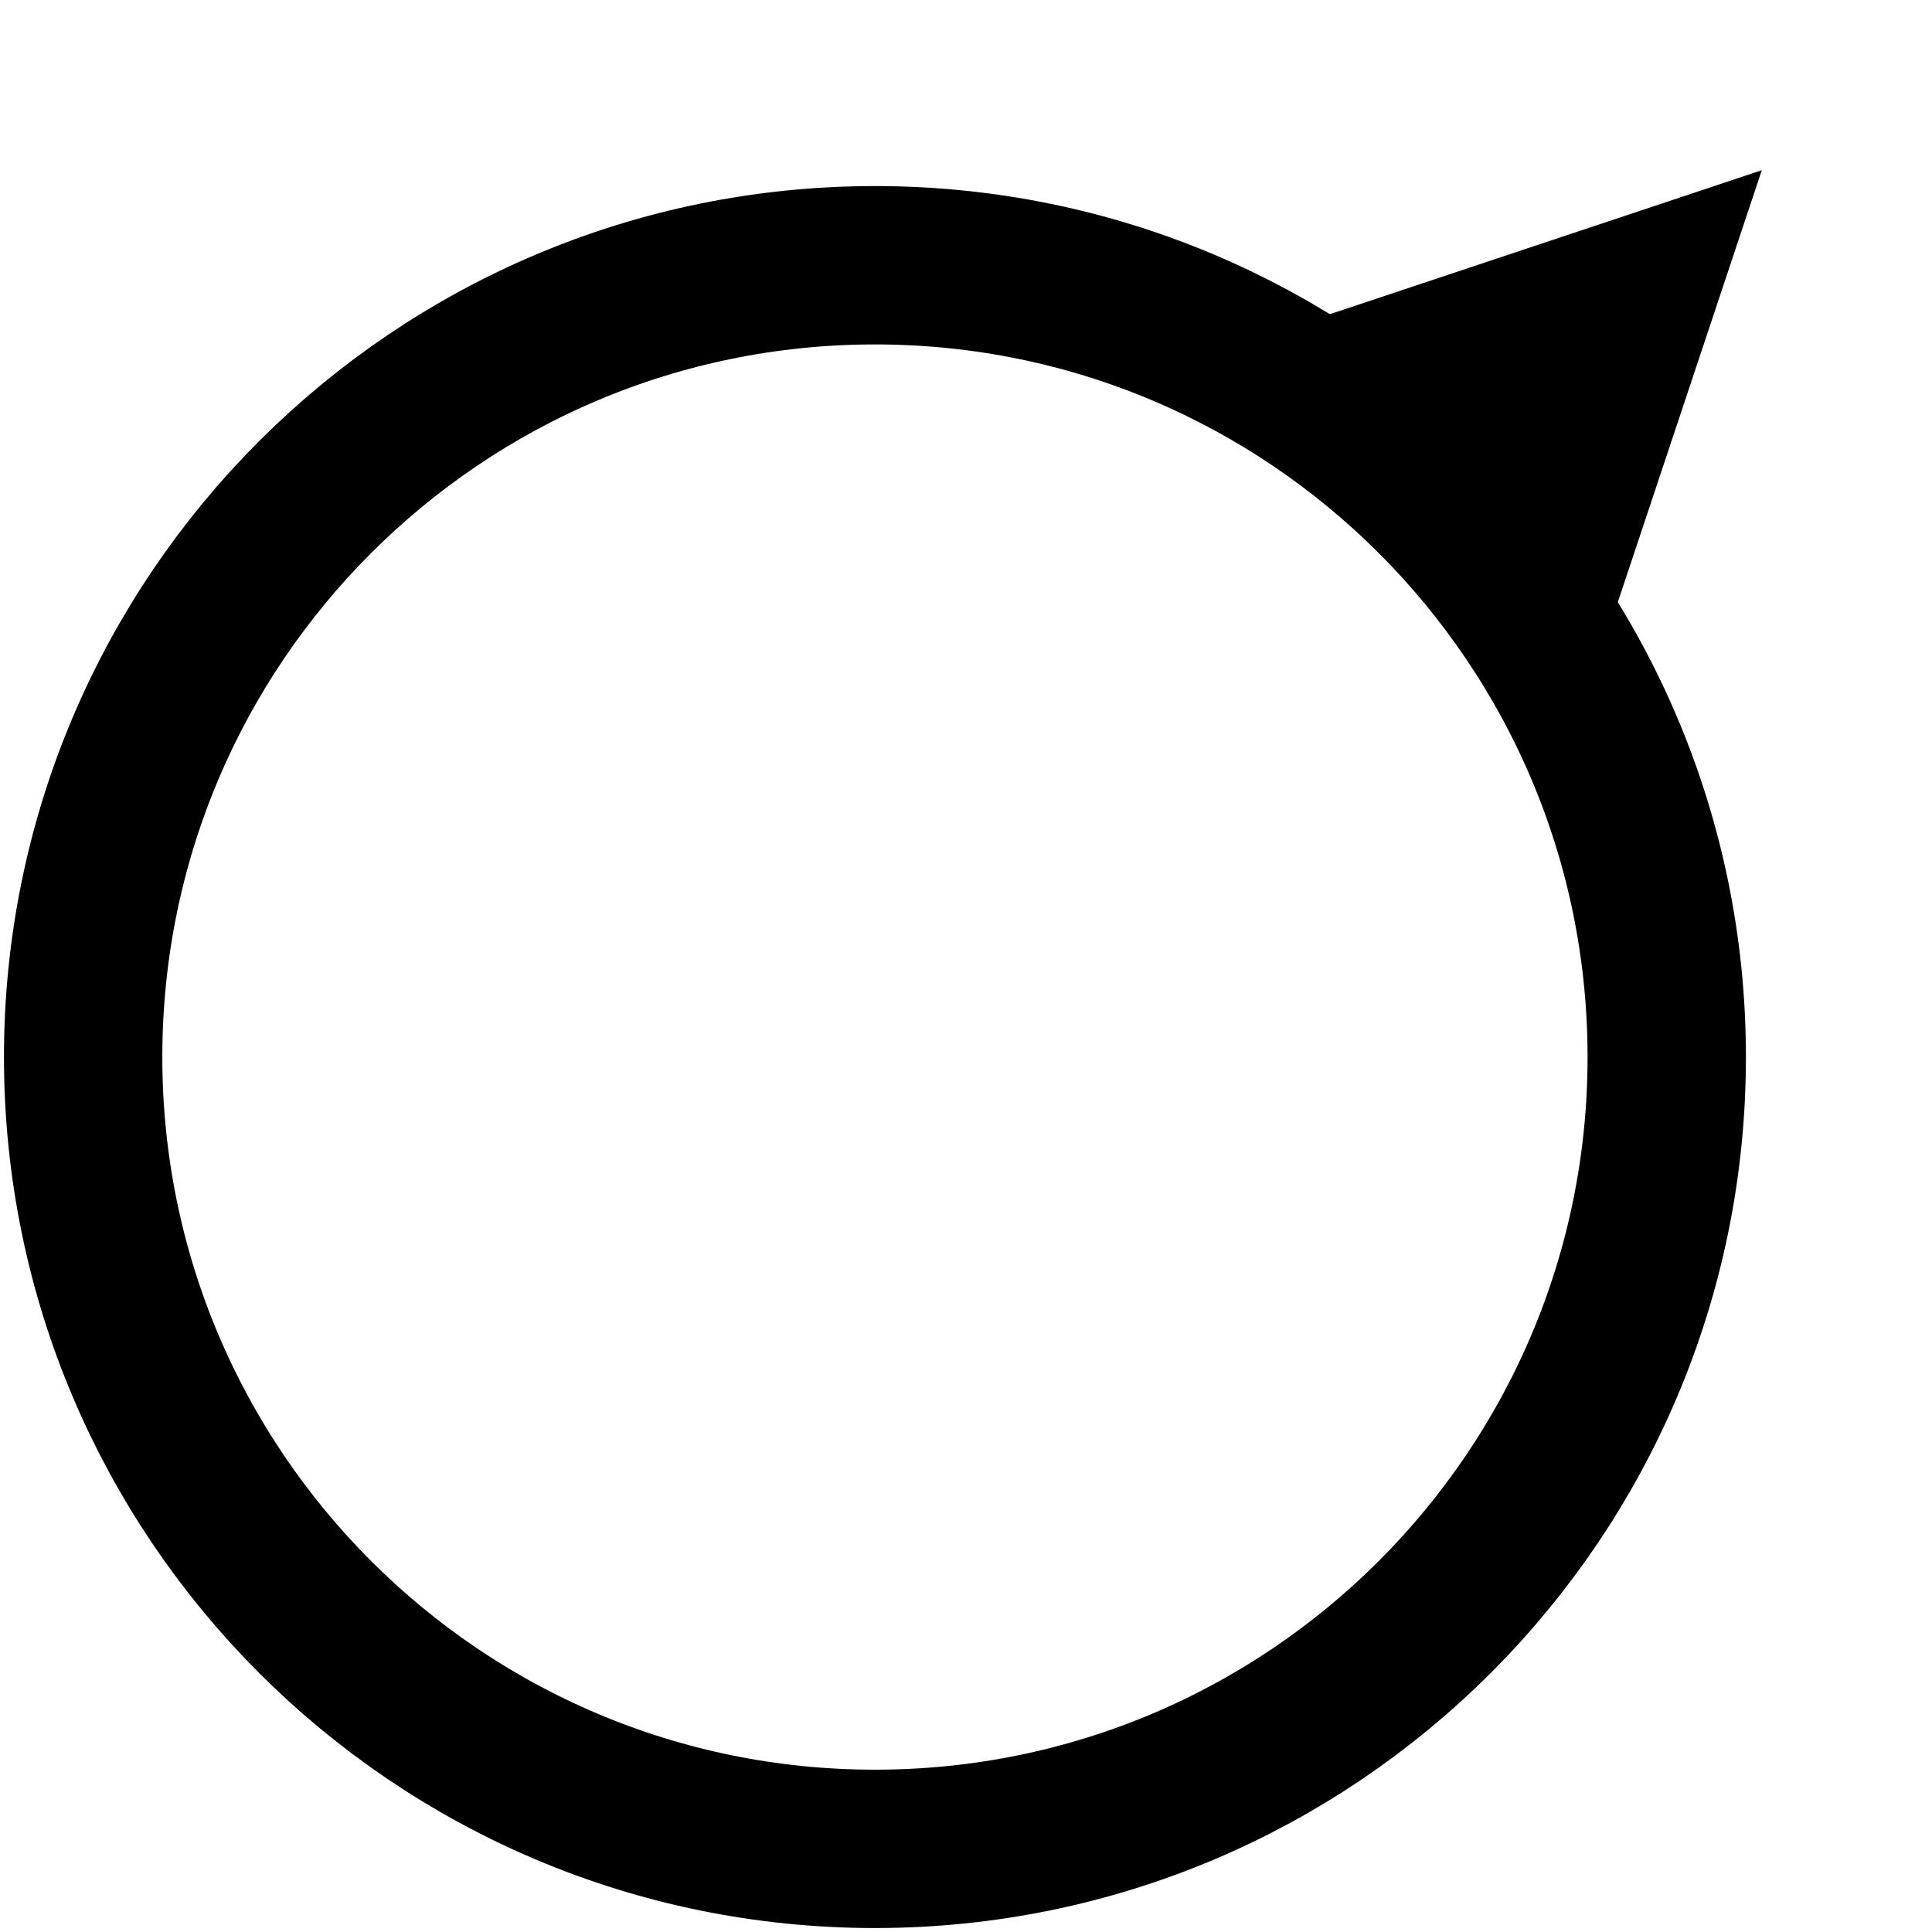
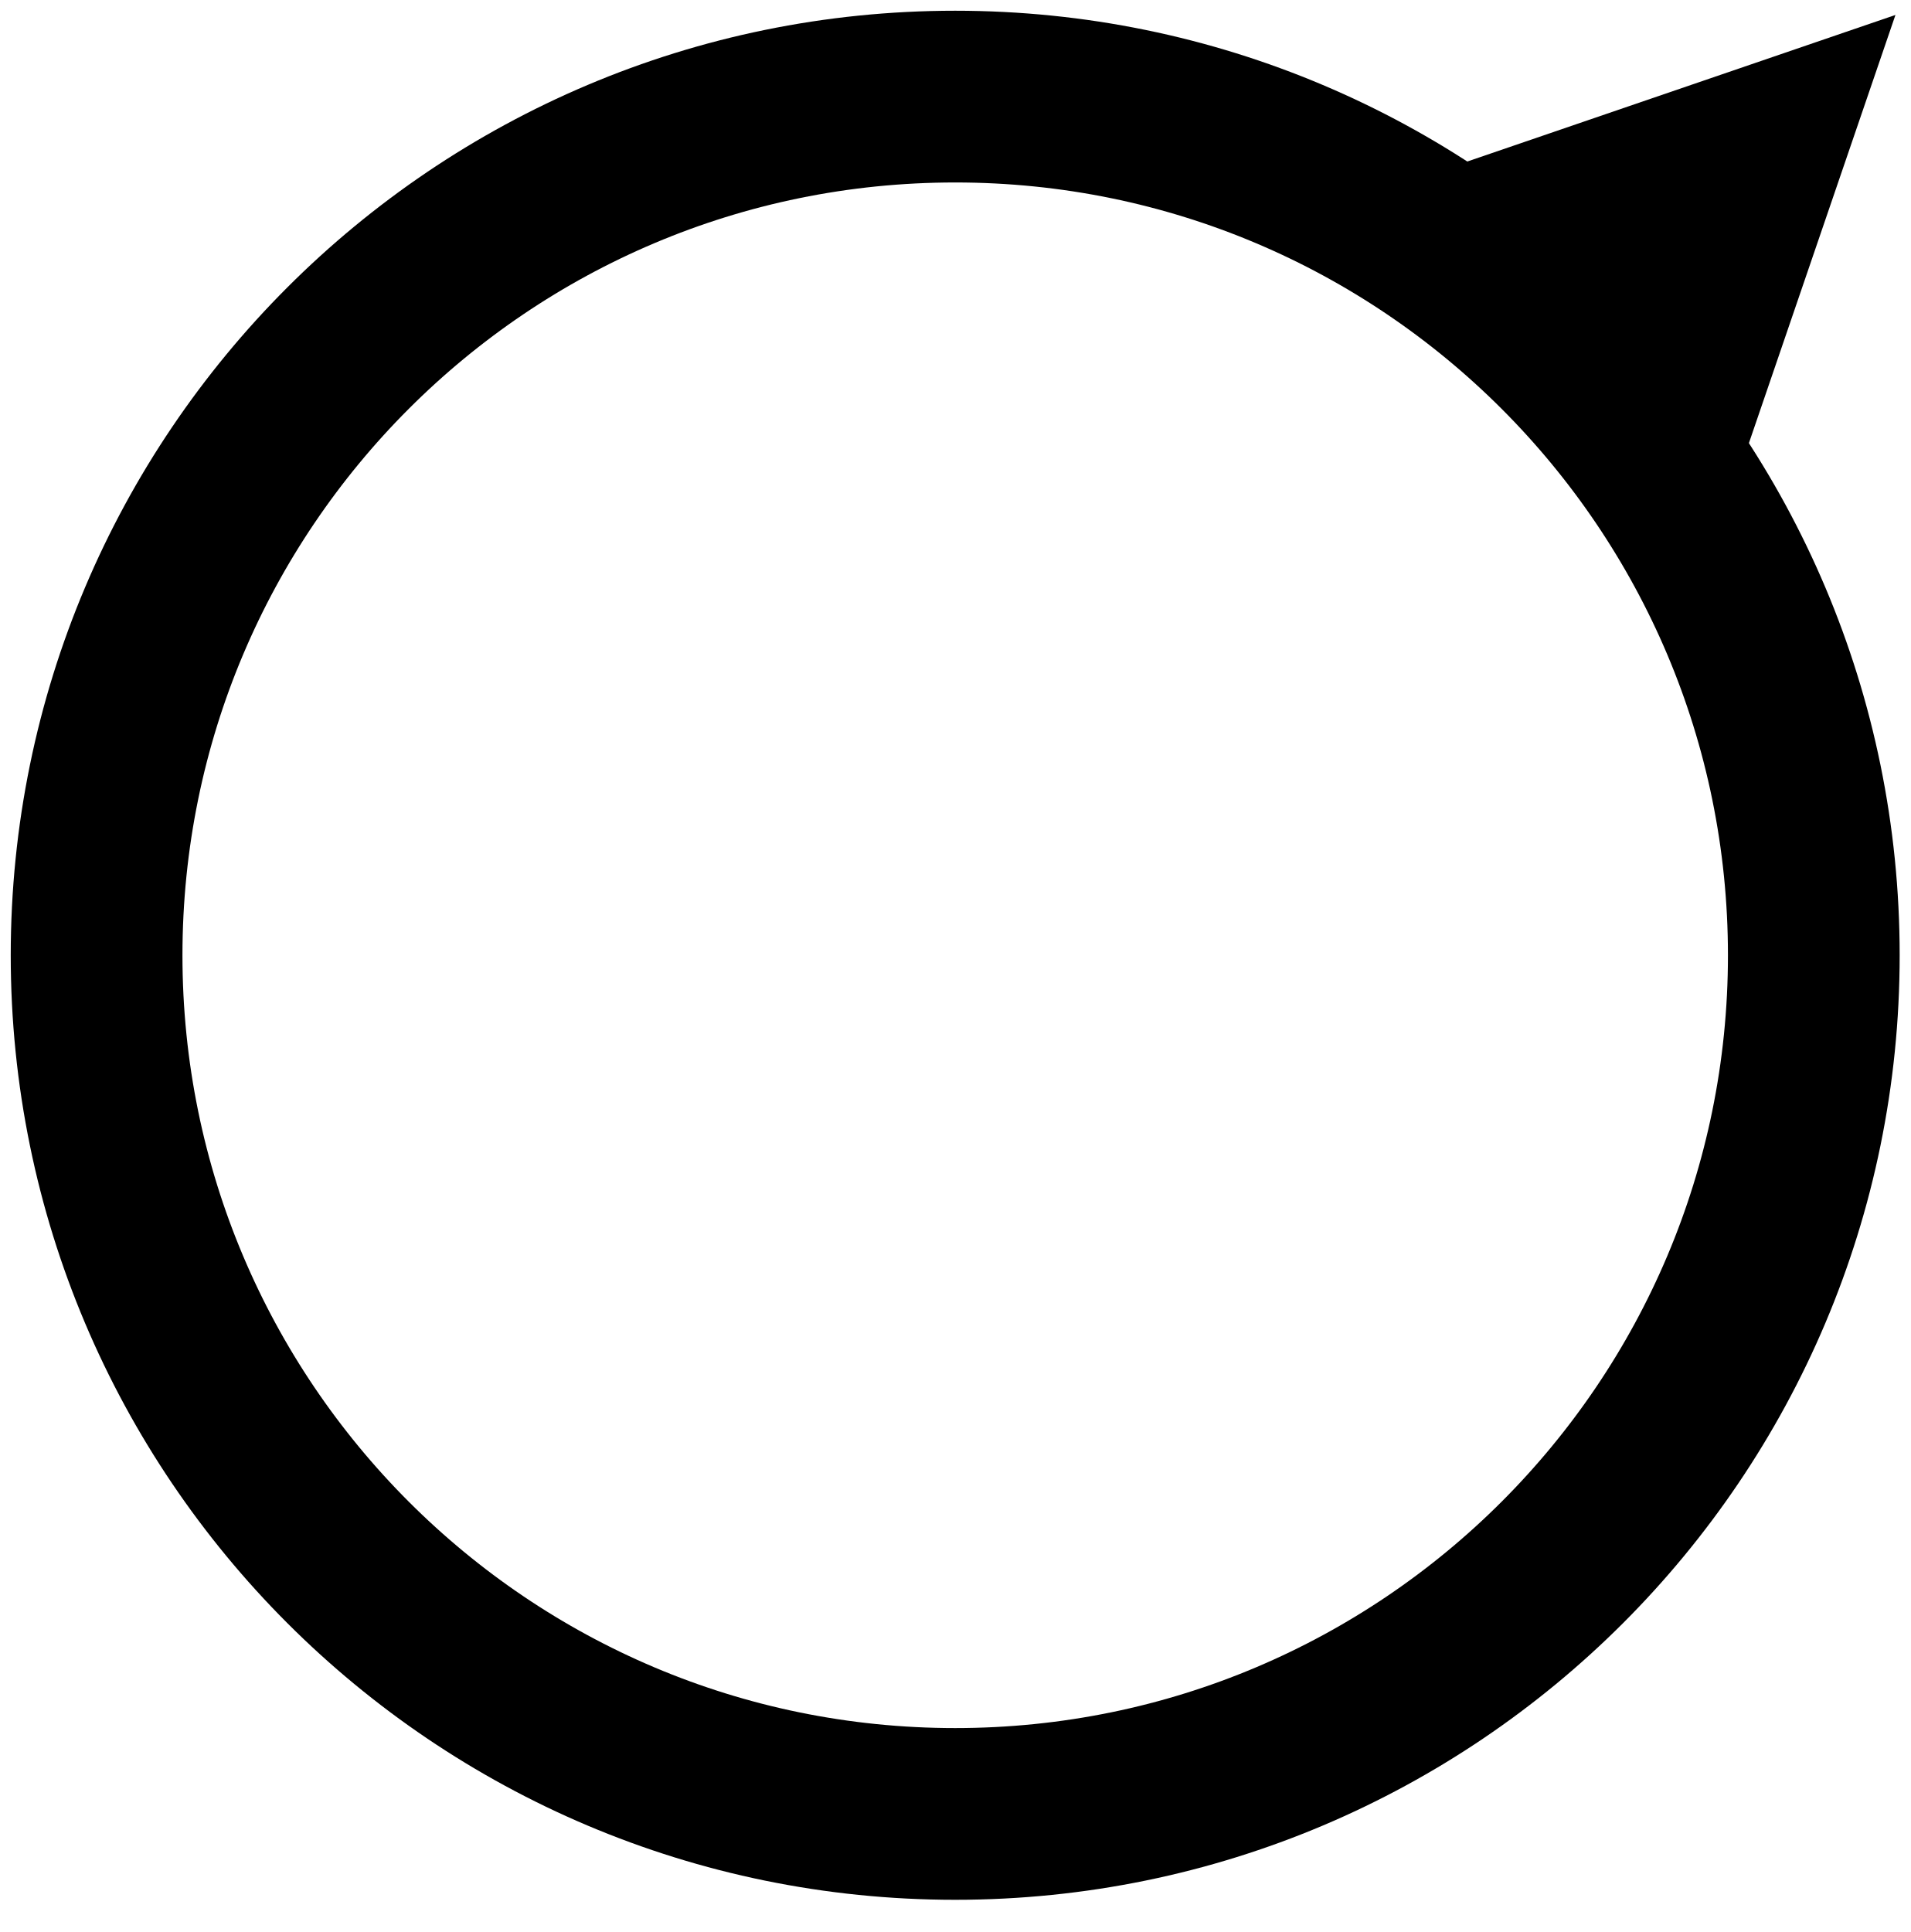
- <svg xmlns="http://www.w3.org/2000/svg" version="1.1" width="244px" height="244px" viewBox="-0.5 -0.5 244 244">
+ <svg xmlns="http://www.w3.org/2000/svg" version="1.1" width="89px" height="90px" viewBox="-0.5 -0.5 89 90">
  <defs />
  <g>
-     <ellipse cx="110" cy="133" rx="100" ry="100" fill="transparent" stroke="rgb(0, 0, 0)" stroke-width="20" pointer-events="all" />
-     <path d="M 170 13 L 230 43 L 170 73 Z" fill="#000000" stroke="rgb(0, 0, 0)" stroke-miterlimit="10" transform="rotate(-45,200,43)" pointer-events="all" />
+     <rect x="0" y="0" width="88" height="88" fill="none" stroke="none" pointer-events="all" />
+     <ellipse cx="44" cy="44" rx="40" ry="40" fill="transparent" stroke="rgb(0, 0, 0)" stroke-width="8" pointer-events="all" />
+     <path d="M 64.65 8.65 L 79.35 23.35 L 87 1 Z" fill="rgb(0, 0, 0)" stroke="rgb(0, 0, 0)" stroke-miterlimit="10" pointer-events="all" />
  </g>
</svg>
